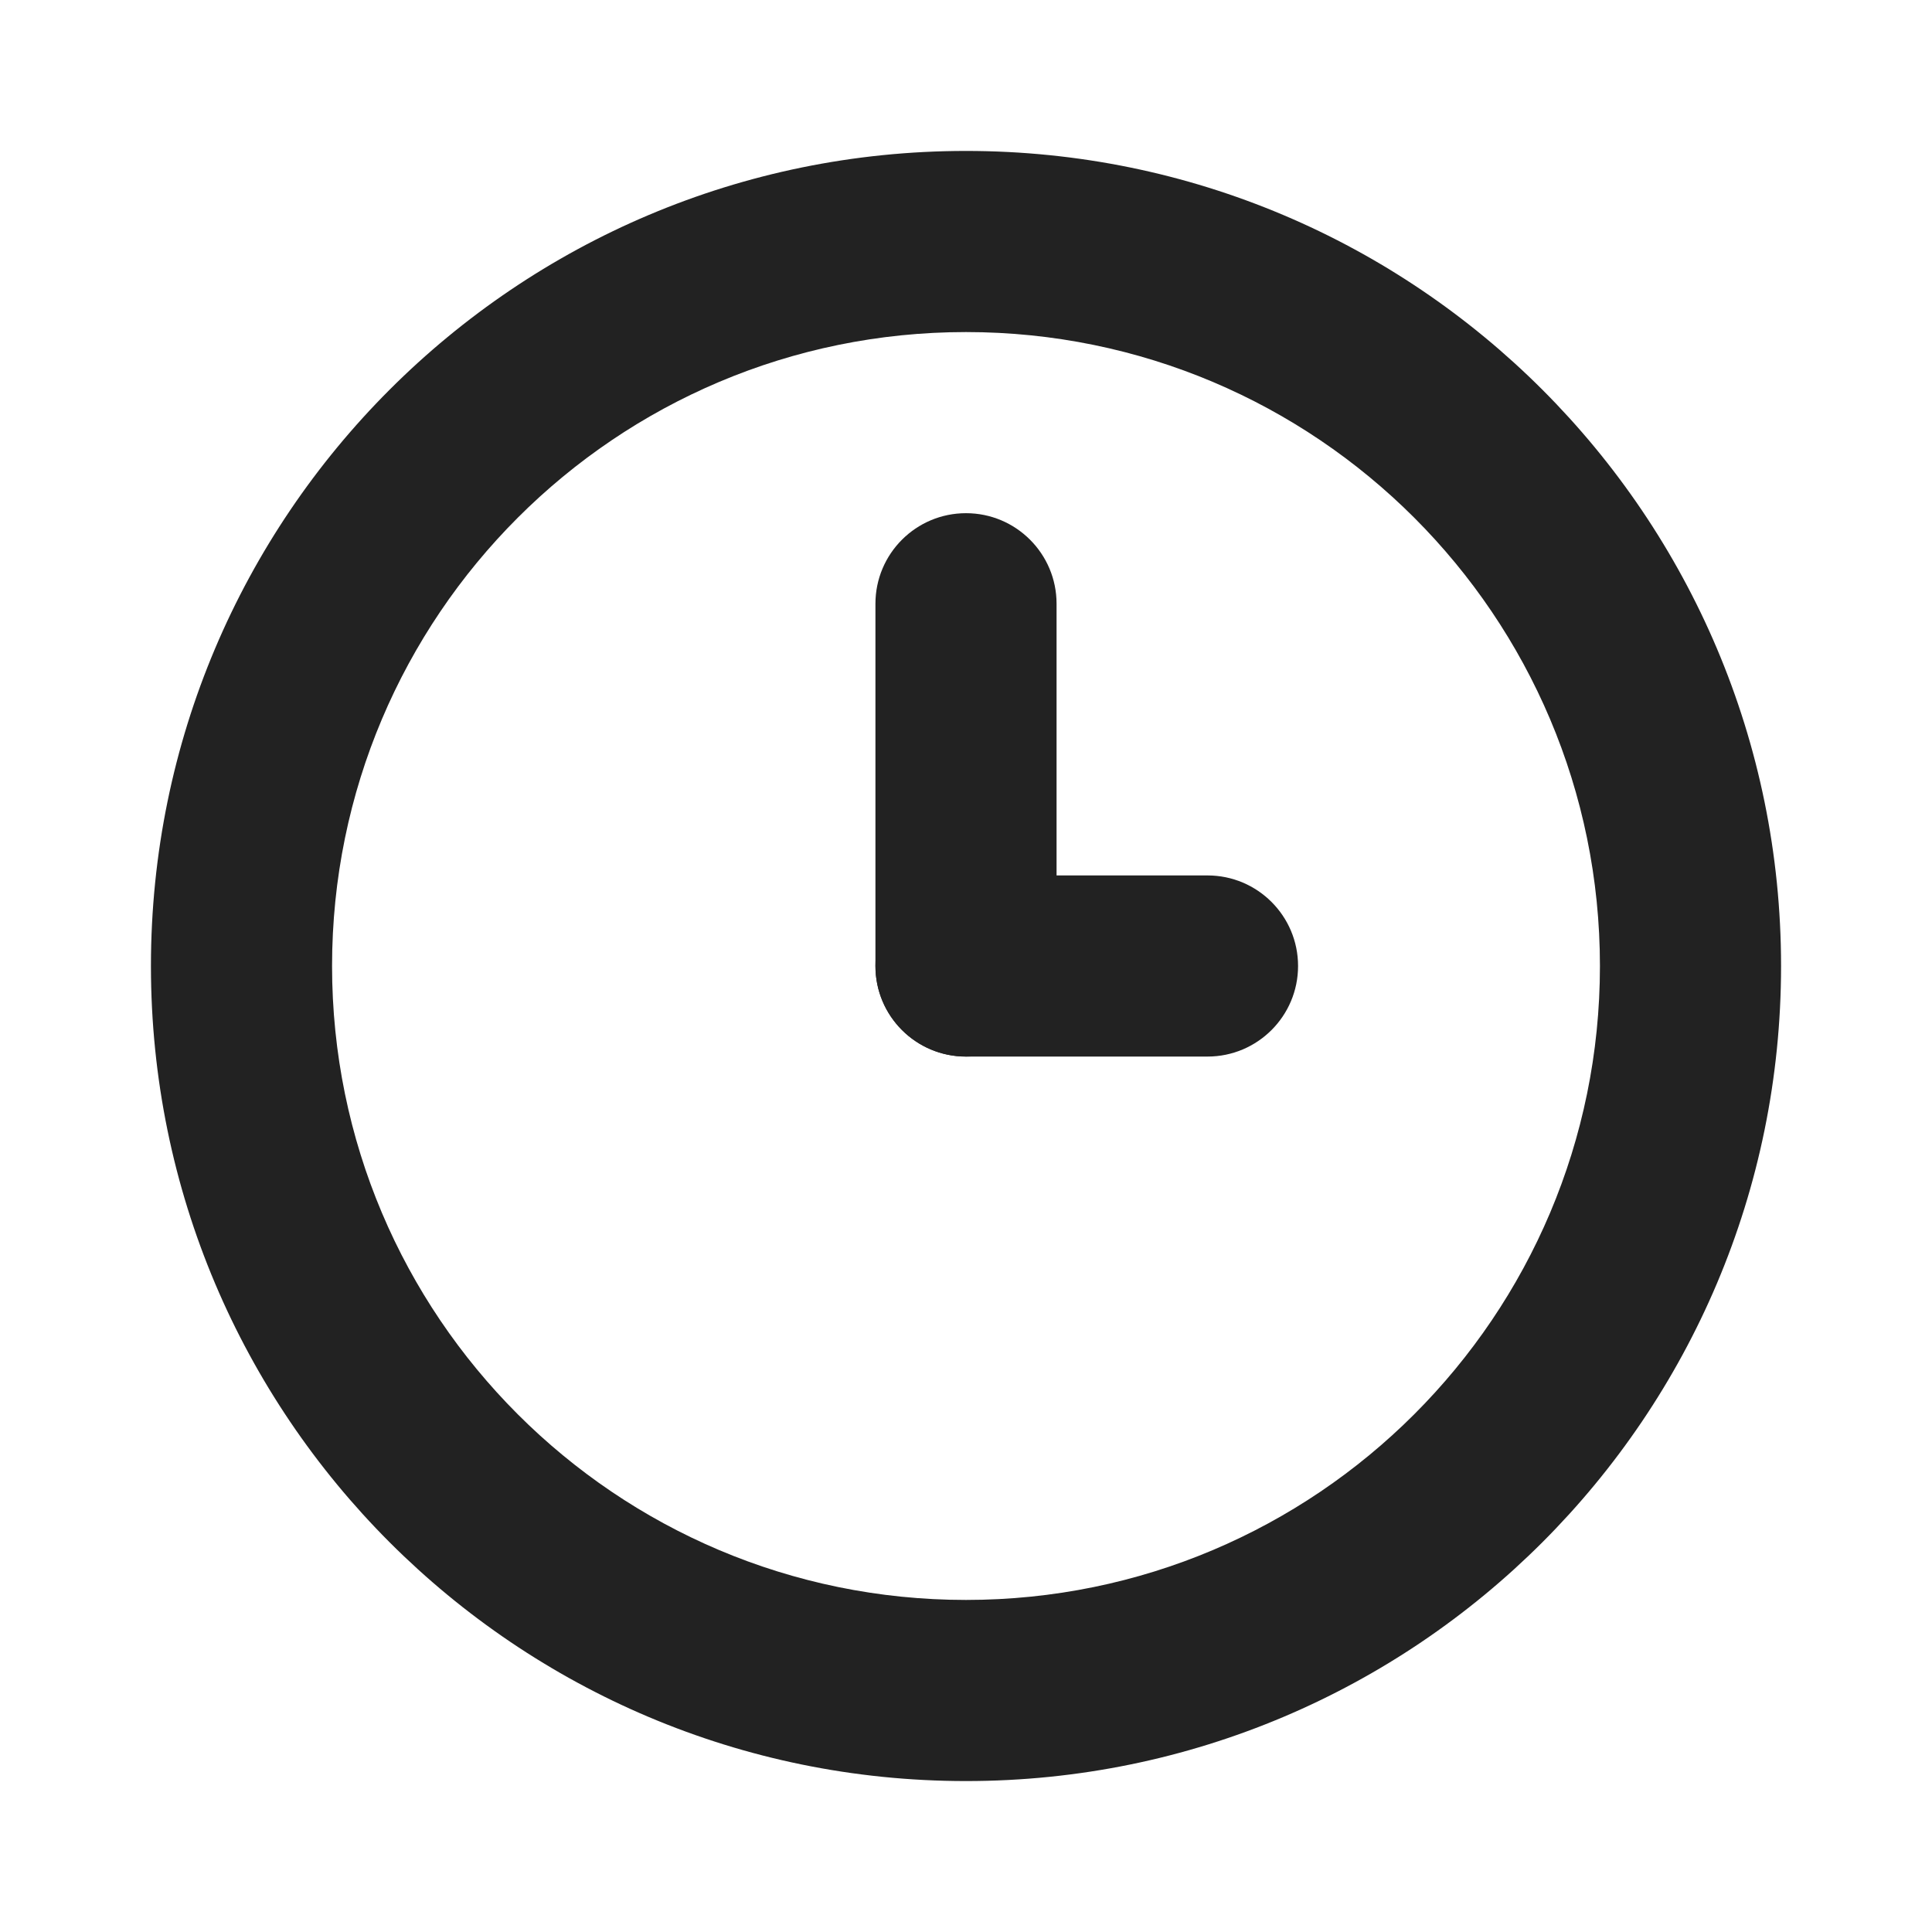
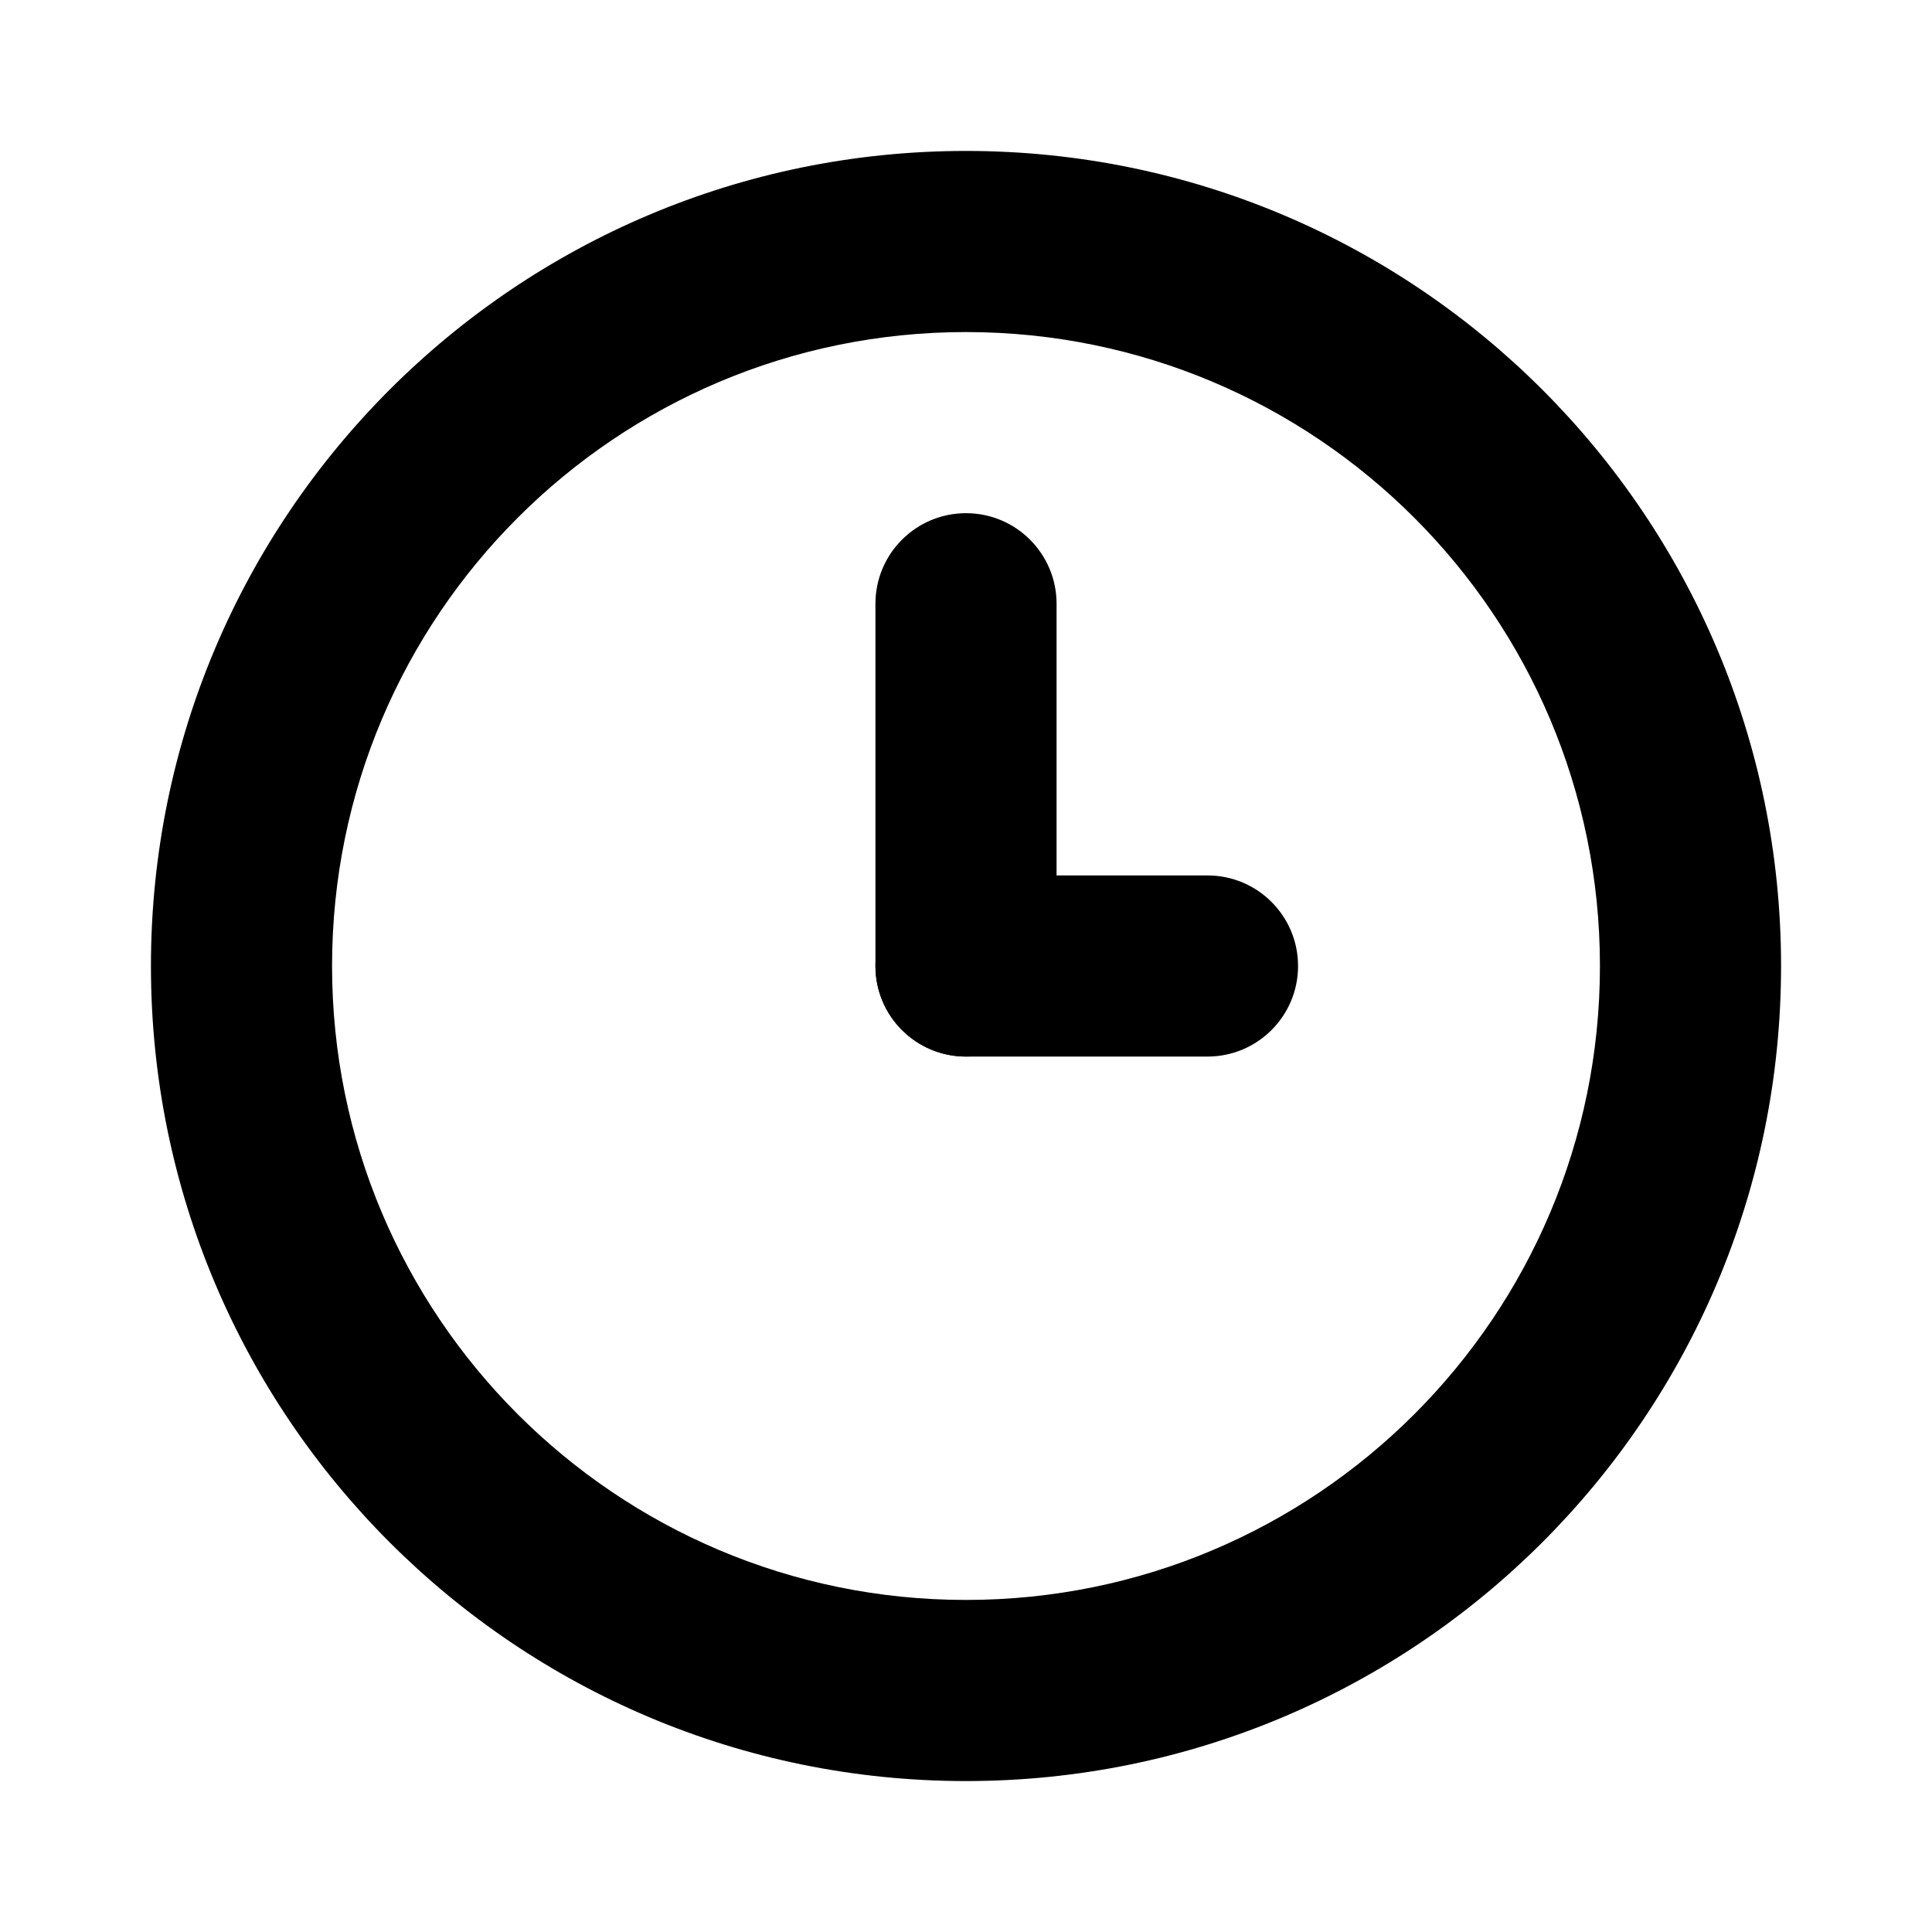
<svg xmlns="http://www.w3.org/2000/svg" width="16" height="16" viewBox="0 0 16 16">
-   <g fill="#222222">
+   <g fill="currentColor">
    <path fill-rule="evenodd" d="M8 1.25A6.75 6.75 0 1 1 8 14.75A6.75 6.75 0 1 1 8 1.25ZM8 2.75A5.25 5.25 0 1 0 8 13.25A5.25 5.25 0 1 0 8 2.75Z" />
    <rect x="7.25" y="4.25" width="1.5" height="4.5" rx="0.75" />
    <rect x="7.25" y="7.25" width="3.5" height="1.5" rx="0.75" />
  </g>
</svg>
